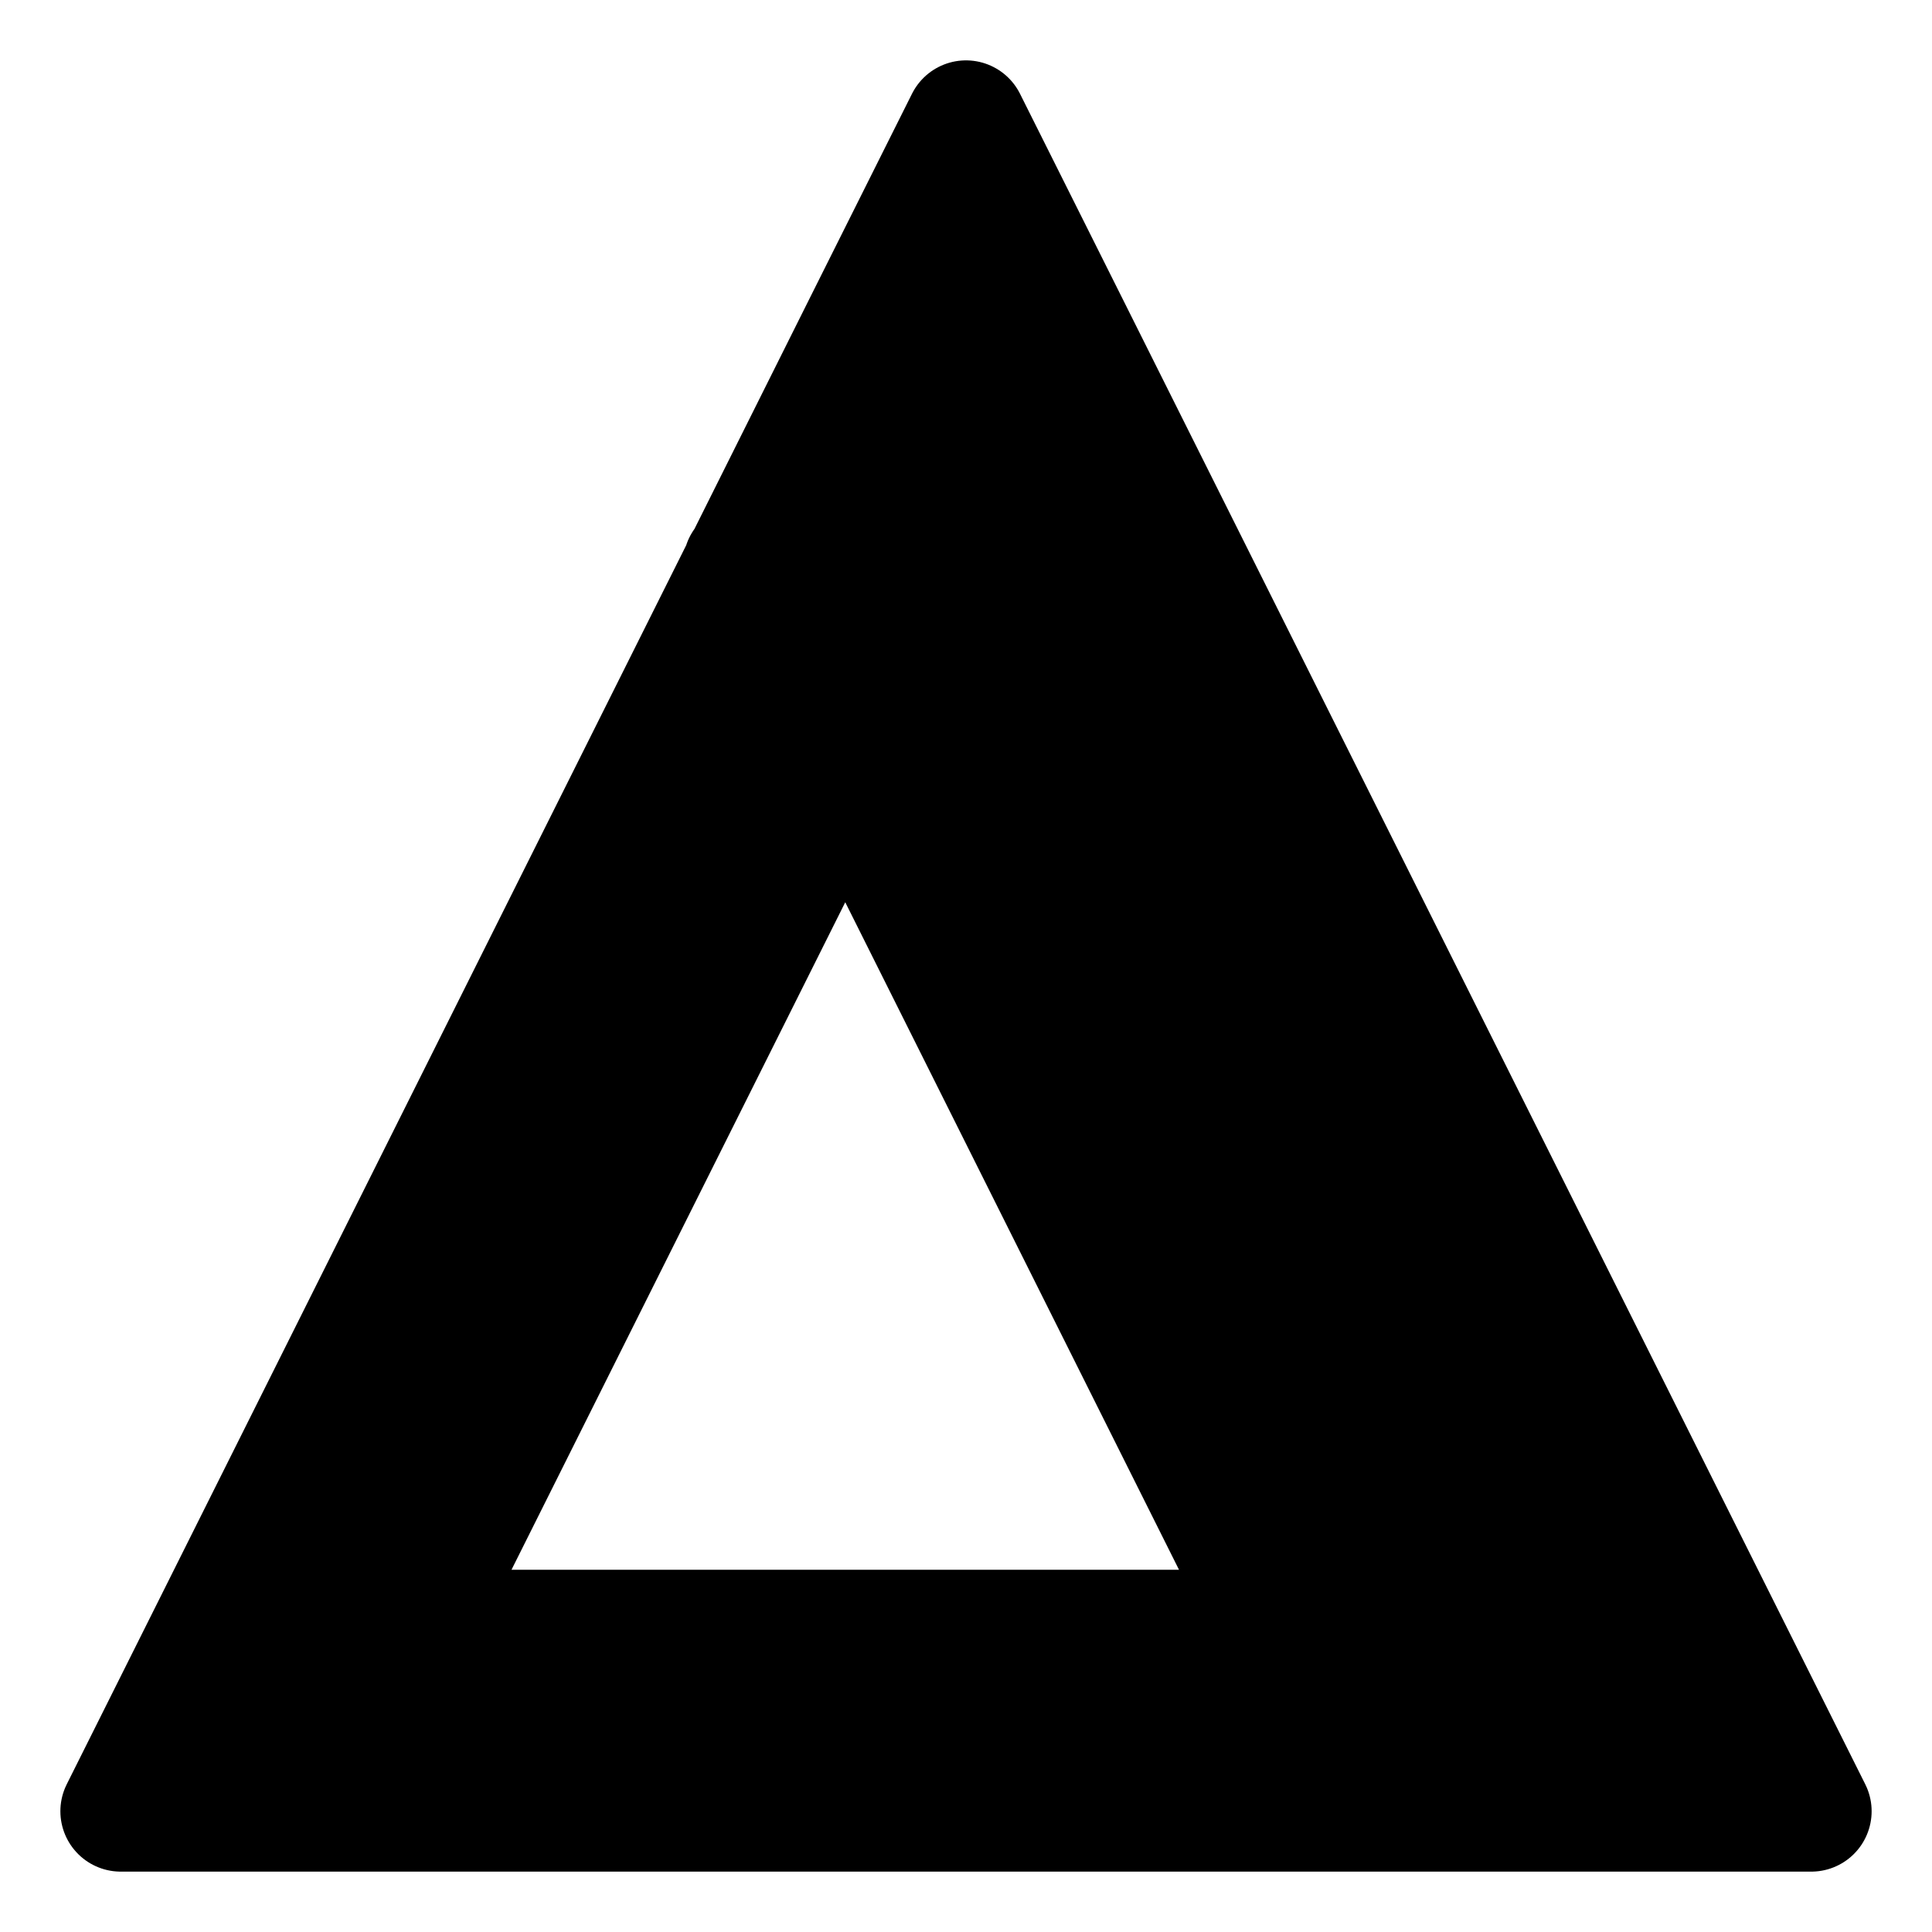
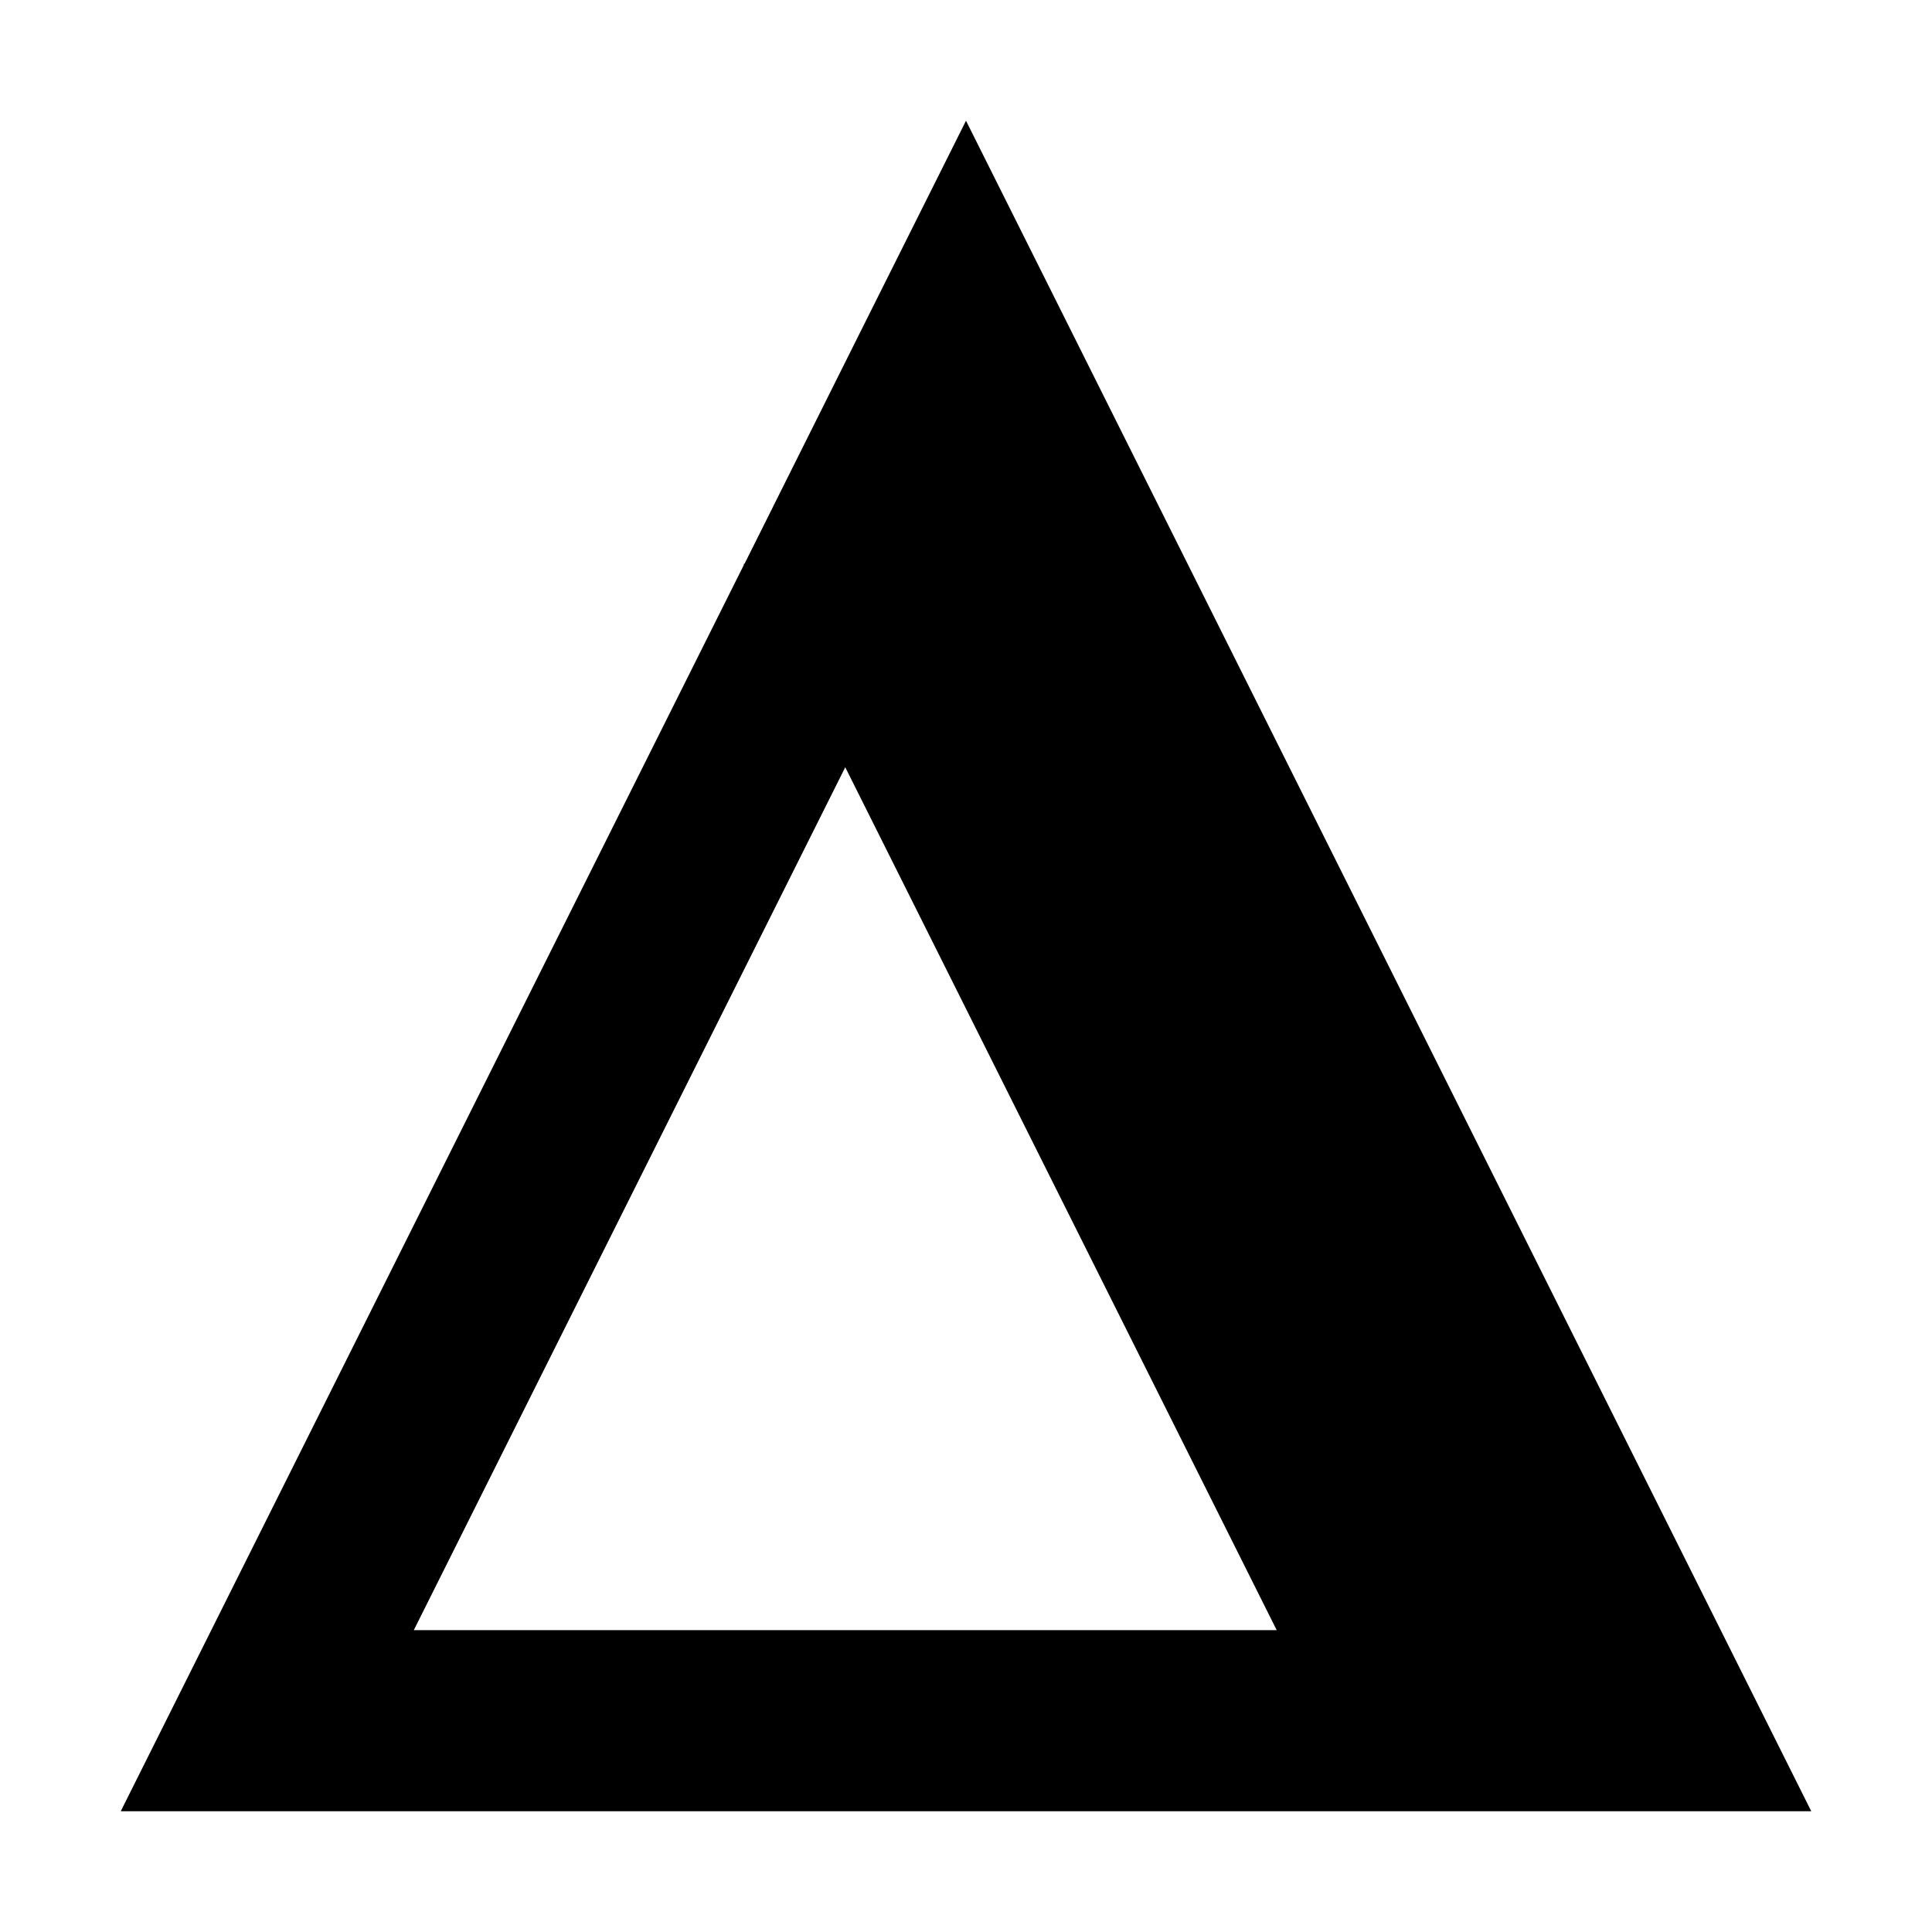
- <svg xmlns="http://www.w3.org/2000/svg" height="24" stroke="currentColor" stroke-linejoin="round" viewBox="0 0 16 16" width="24">
+ <svg xmlns="http://www.w3.org/2000/svg" height="24" stroke-linejoin="round" viewBox="0 0 16 16" width="24">
  <path fill-rule="evenodd" clip-rule="evenodd" d="M2.677 15H1L1.75 13.5L6.161 4.677L6.158 4.671L6.167 4.667L7.161 2.677L8 1L8.839 2.677L14.25 13.5L15 15H13.323H2.677ZM7 6.354L10.573 13.5H3.427L7 6.354Z" fill="currentColor" />
</svg>
